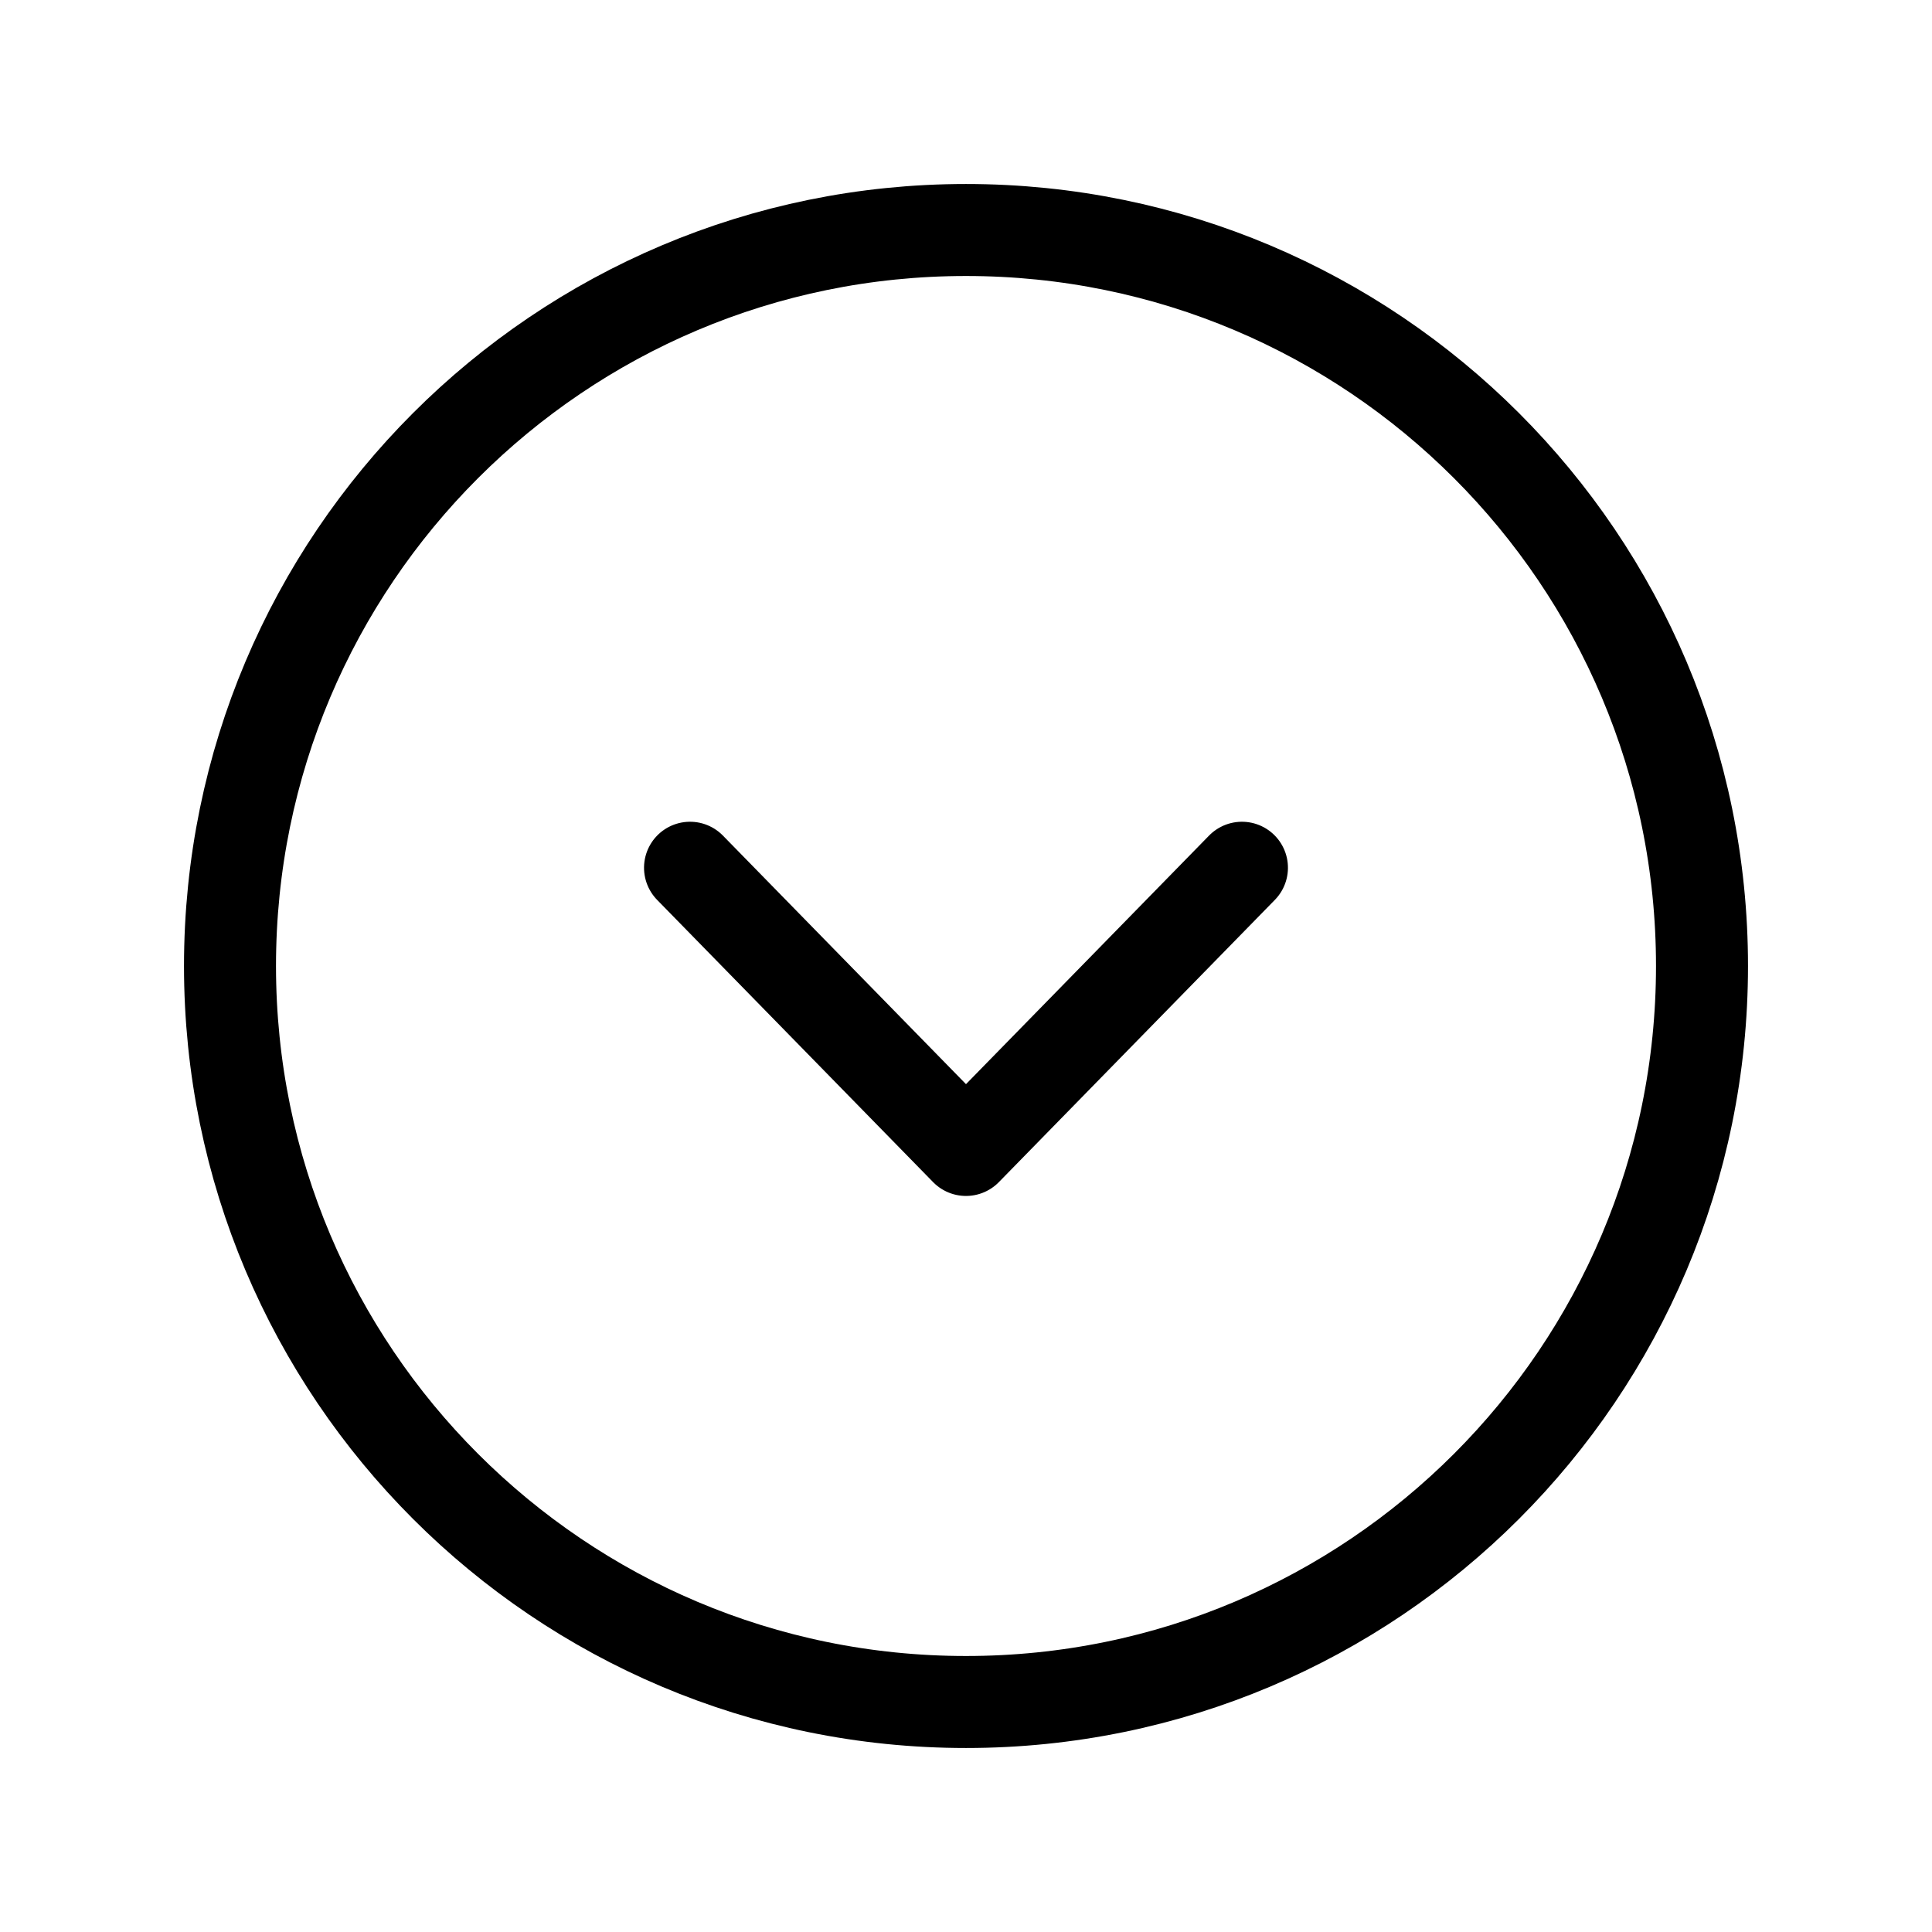
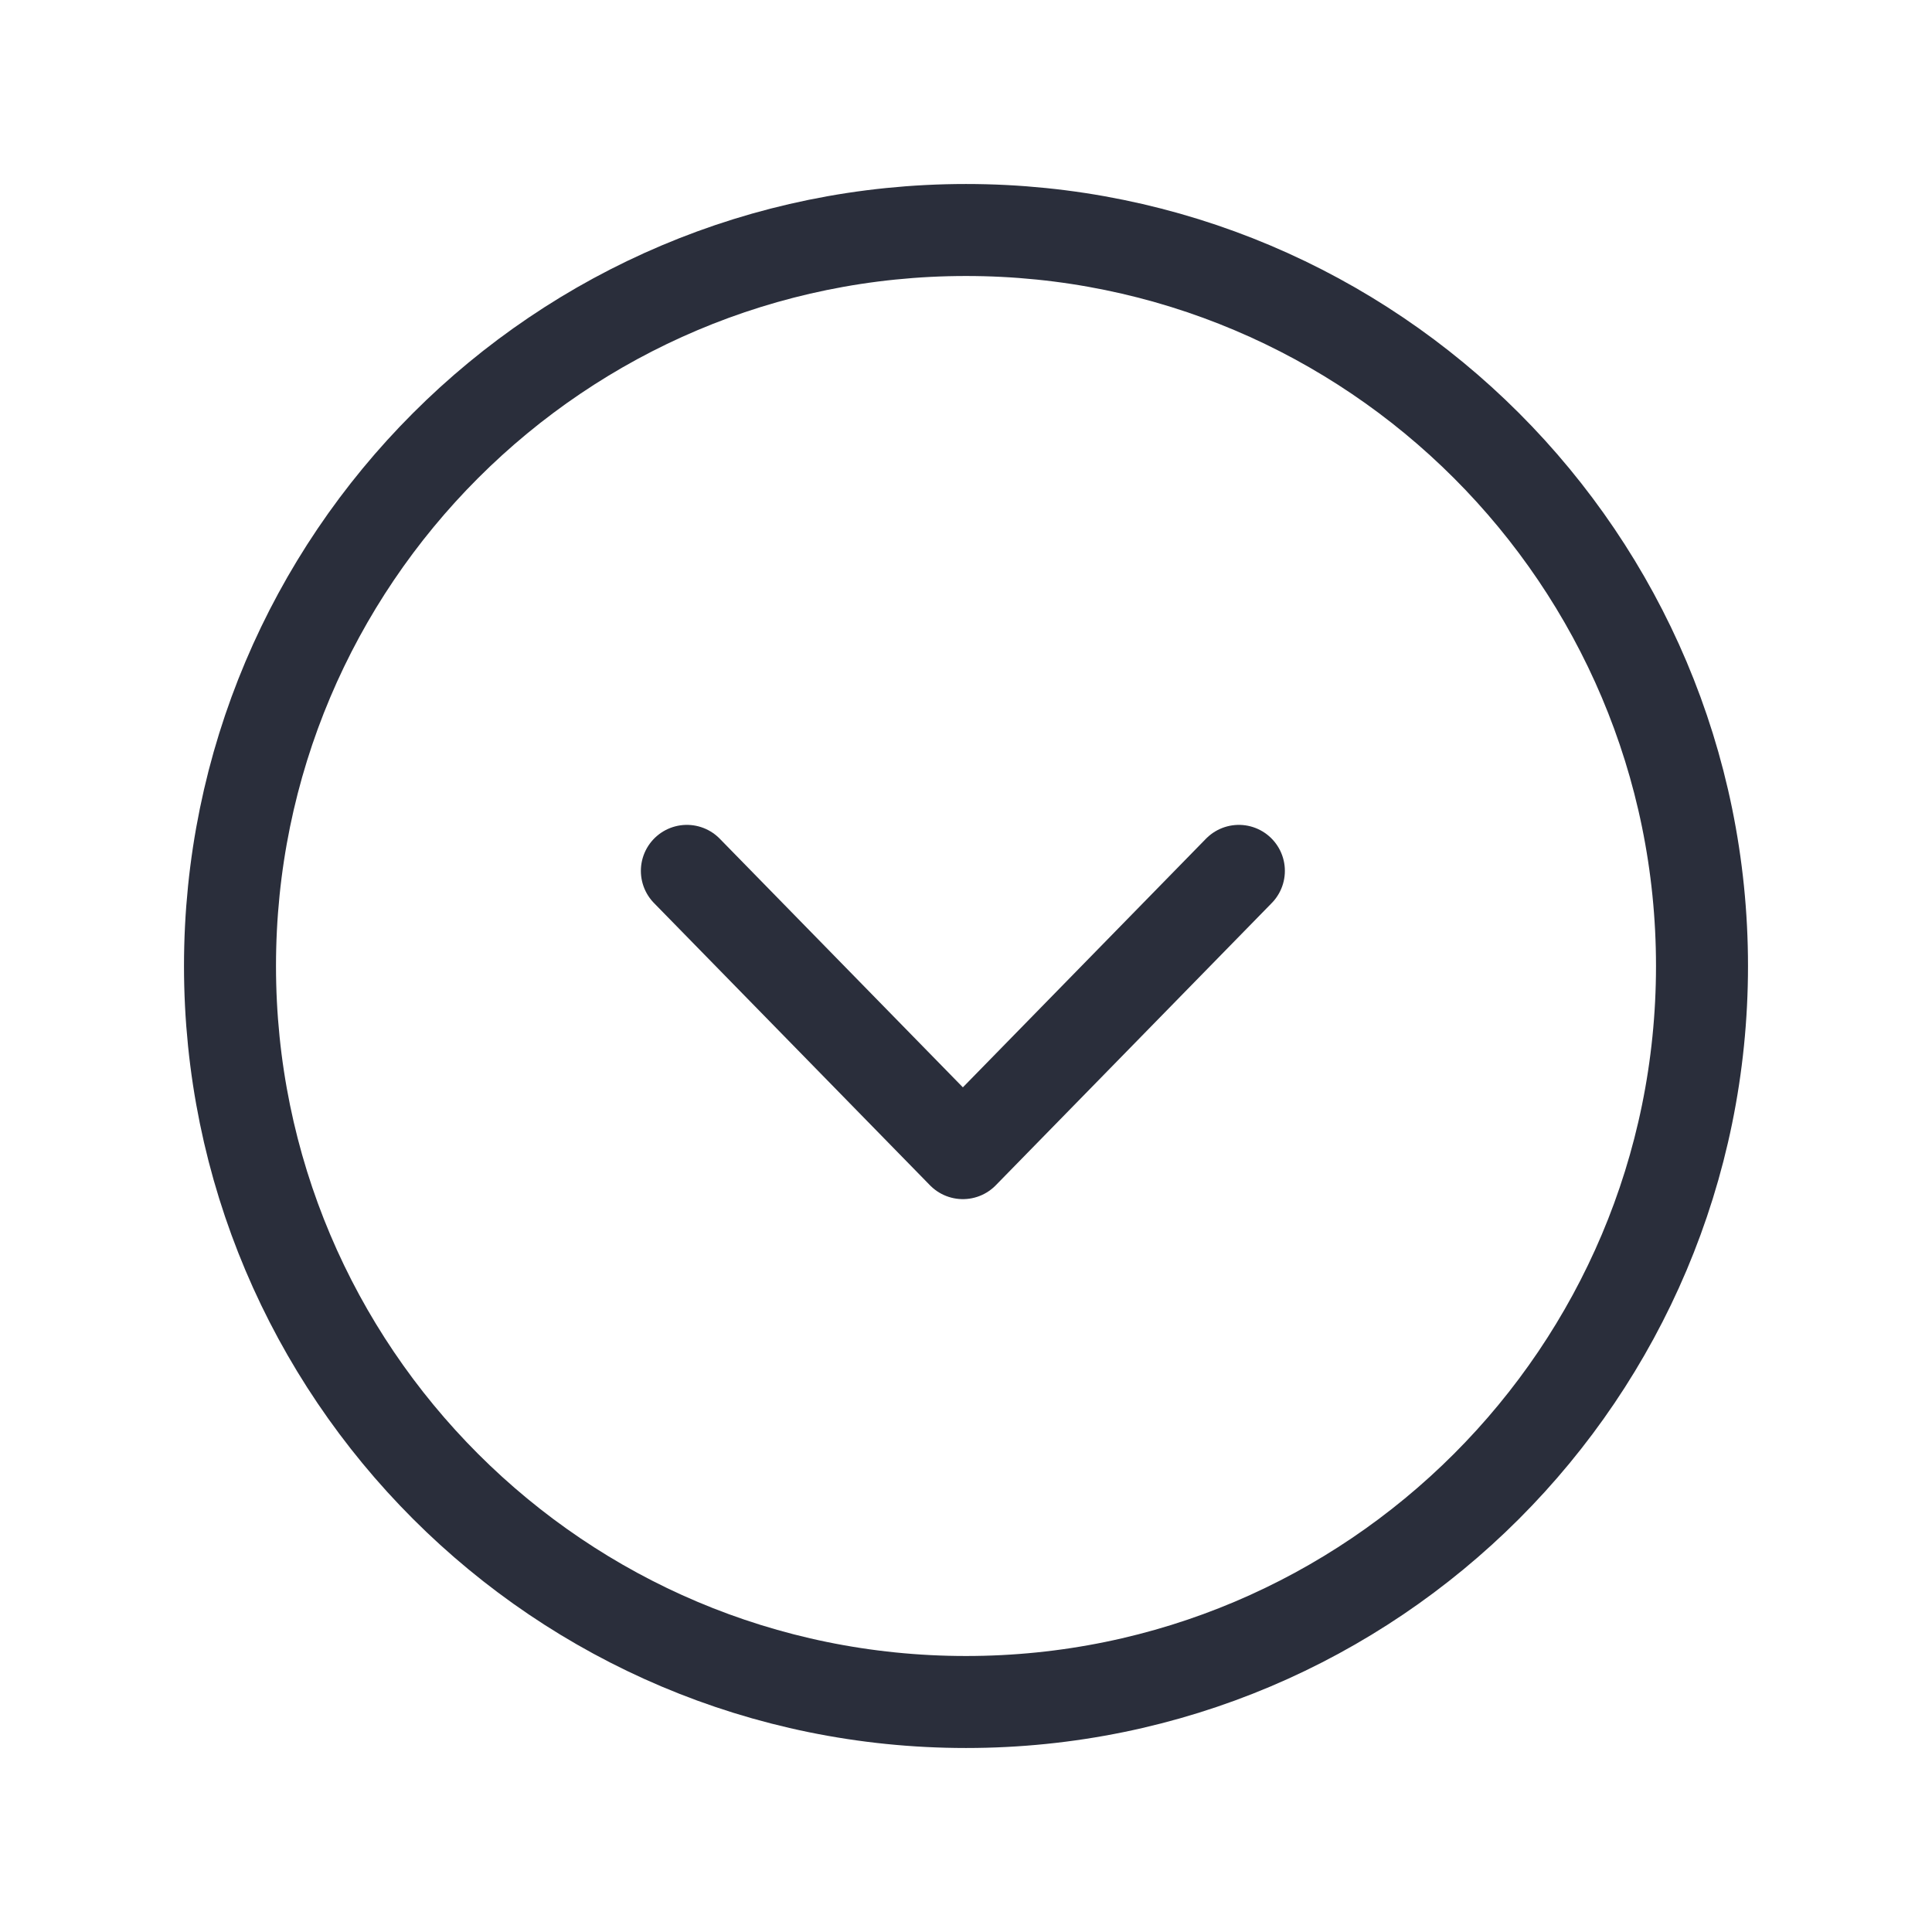
- <svg xmlns="http://www.w3.org/2000/svg" width="21" height="21" viewBox="0 0 21 21">
-   <g fill="none" fill-rule="evenodd" stroke="currentColor" stroke-linecap="round" stroke-linejoin="round" transform="rotate(90 8.5 10.5)">
+ <svg xmlns="http://www.w3.org/2000/svg" height="21" viewBox="0 0 21 21" width="21">
+   <g fill="none" fill-rule="evenodd" stroke="#2a2e3b" stroke-linecap="round" stroke-linejoin="round" transform="translate(2 2)">
    <circle cx="8.5" cy="8.5" r="8" />
-     <polyline points="9.563 6.355 9.611 10.645 5.321 10.597" transform="scale(1 -1) rotate(-45 -13.055 0)" />
+     <path d="m5.466 7.466 3 3.068 3-3.068" />
  </g>
</svg>
